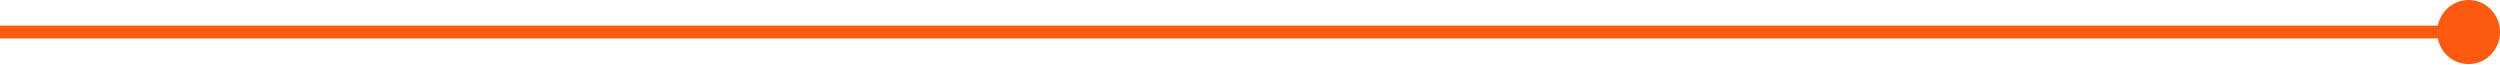
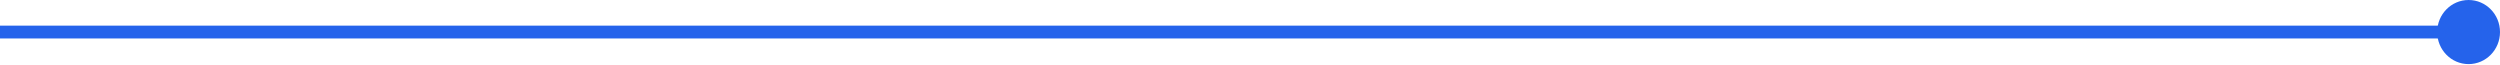
<svg xmlns="http://www.w3.org/2000/svg" width="195" height="5" viewBox="0 0 195 5" fill="none">
-   <path d="M0 2H191.08V3H0V2Z" fill="#FC5A11" />
-   <path d="M190.101 2.5C190.101 1.119 191.197 0 192.55 0C193.903 0 195 1.119 195 2.5C195 3.881 193.903 5 192.55 5C191.197 5 190.101 3.881 190.101 2.5Z" fill="#FC5A11" />
+   <path d="M0 2H191.08V3H0V2Z" fill="#2563EB" />
+   <path d="M190.101 2.5C190.101 1.119 191.197 0 192.55 0C193.903 0 195 1.119 195 2.5C195 3.881 193.903 5 192.55 5C191.197 5 190.101 3.881 190.101 2.5Z" fill="#2563EB" />
</svg>
